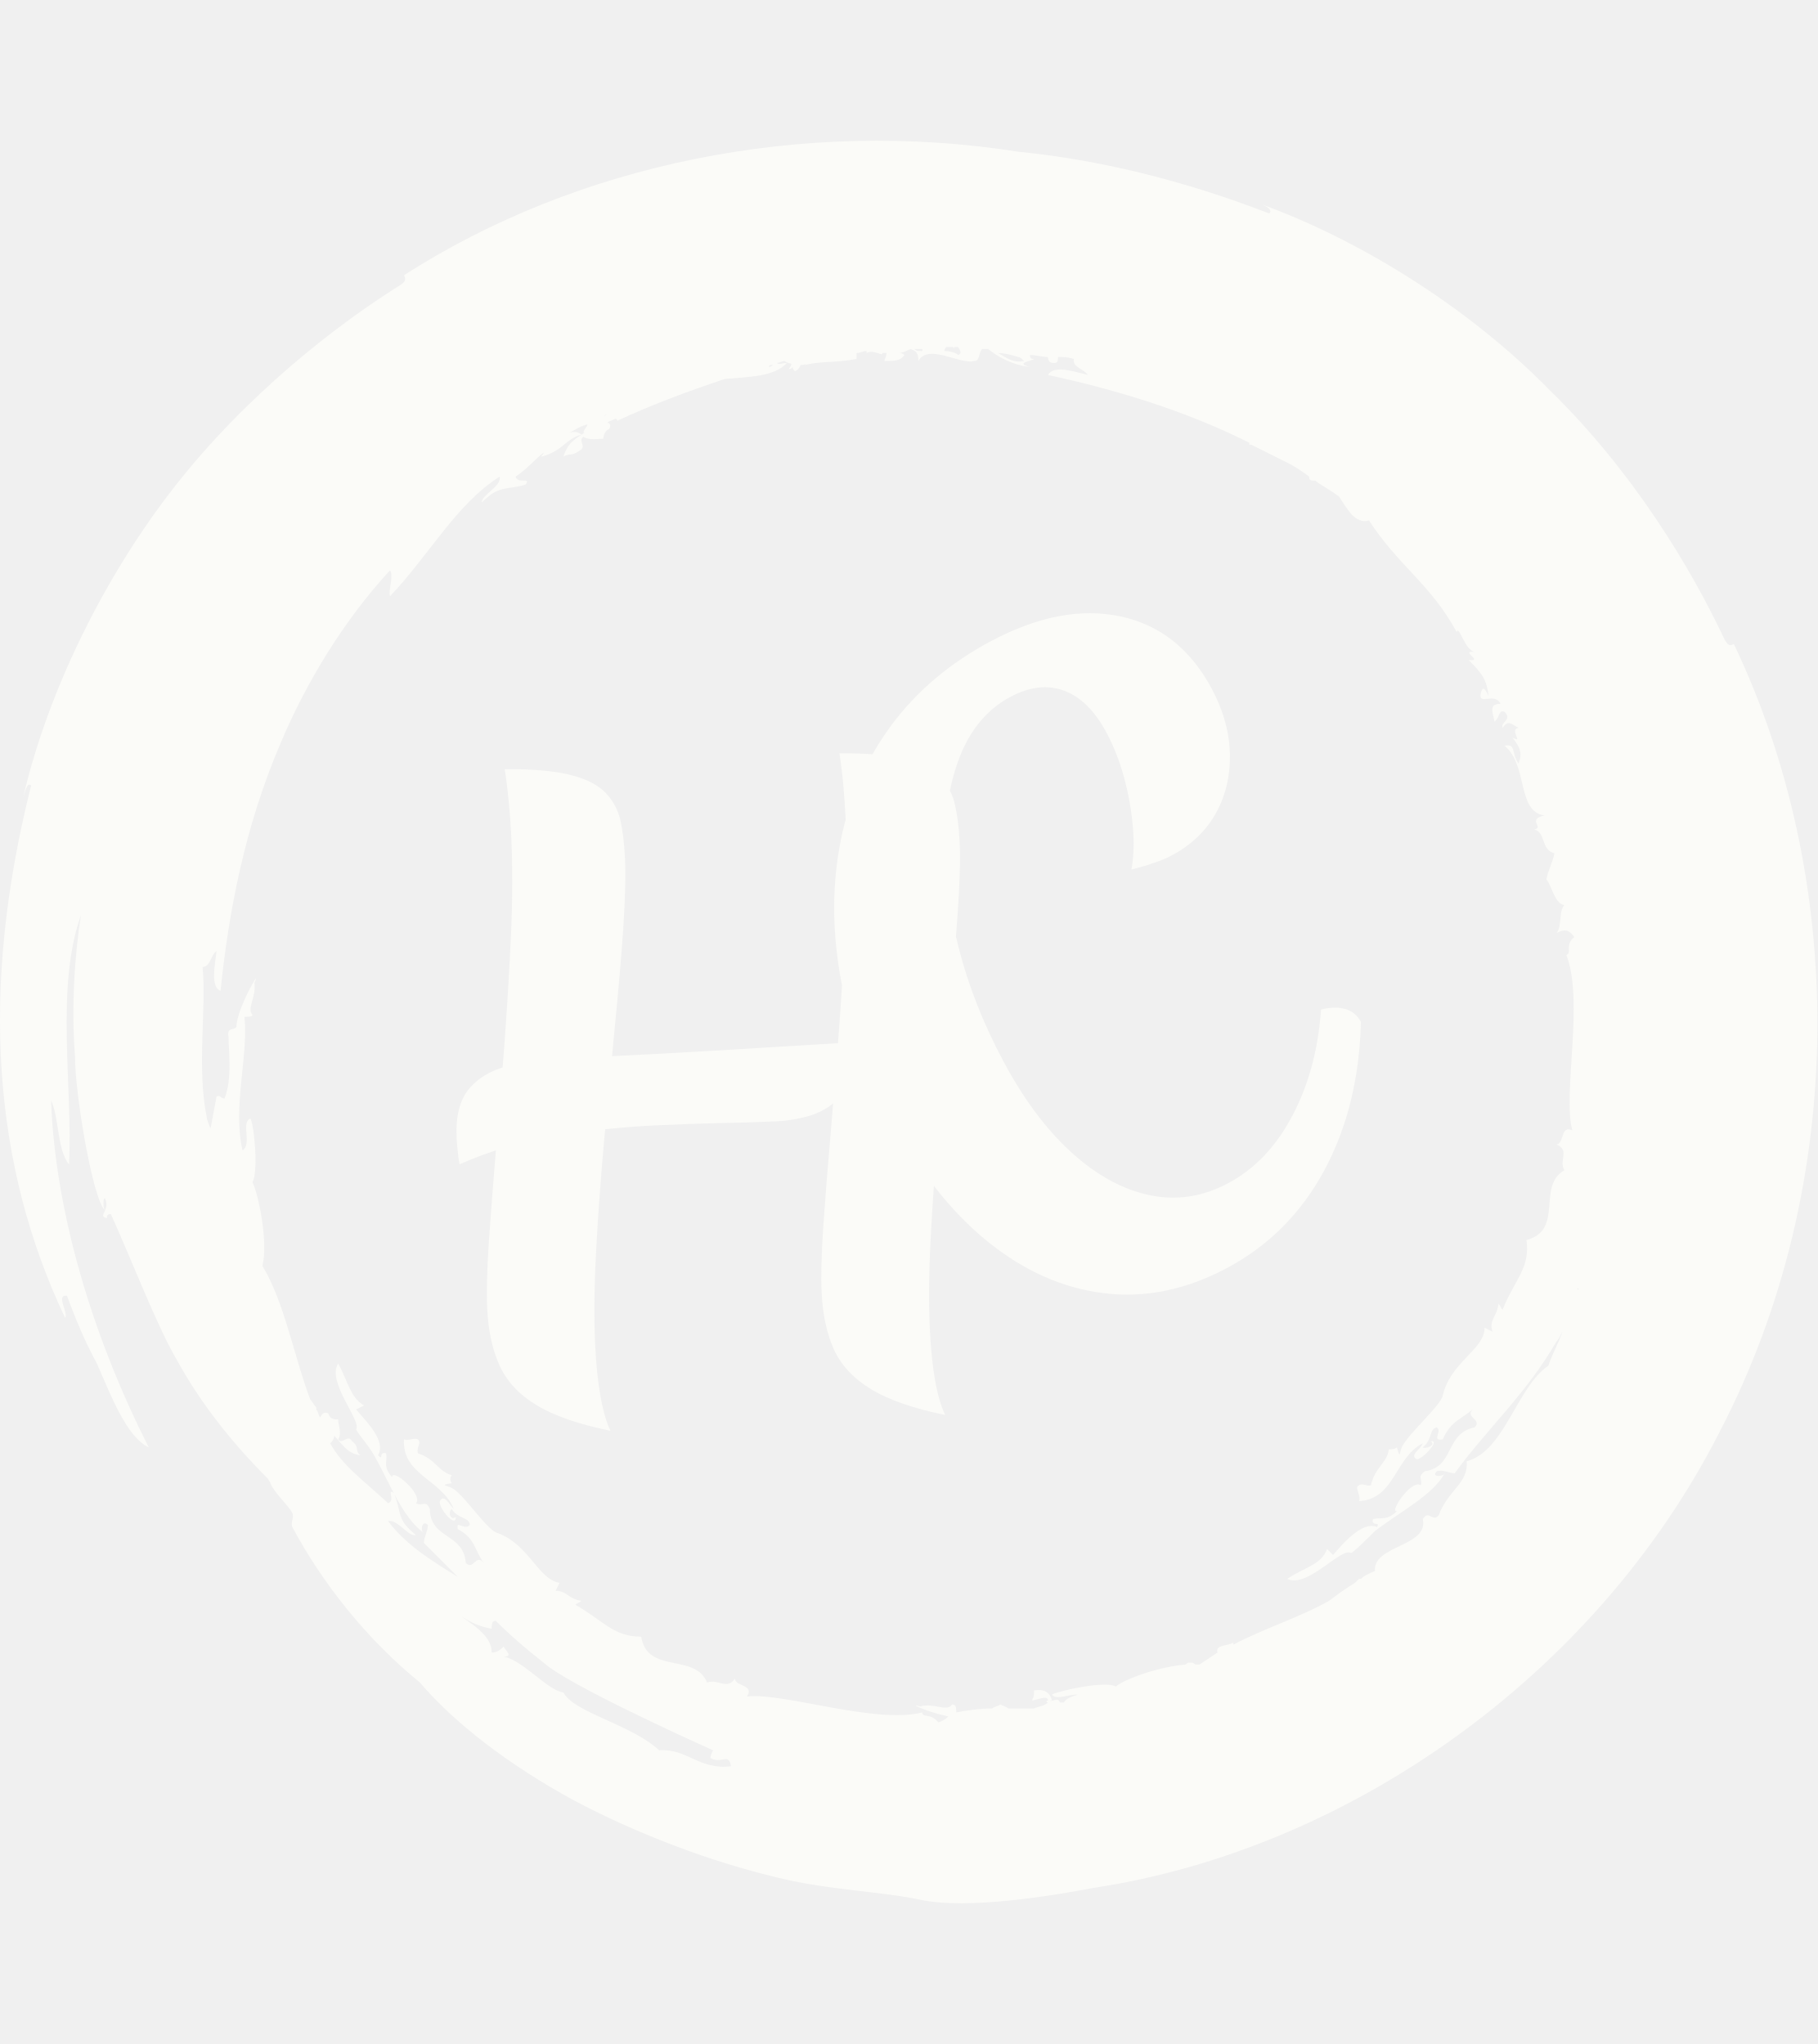
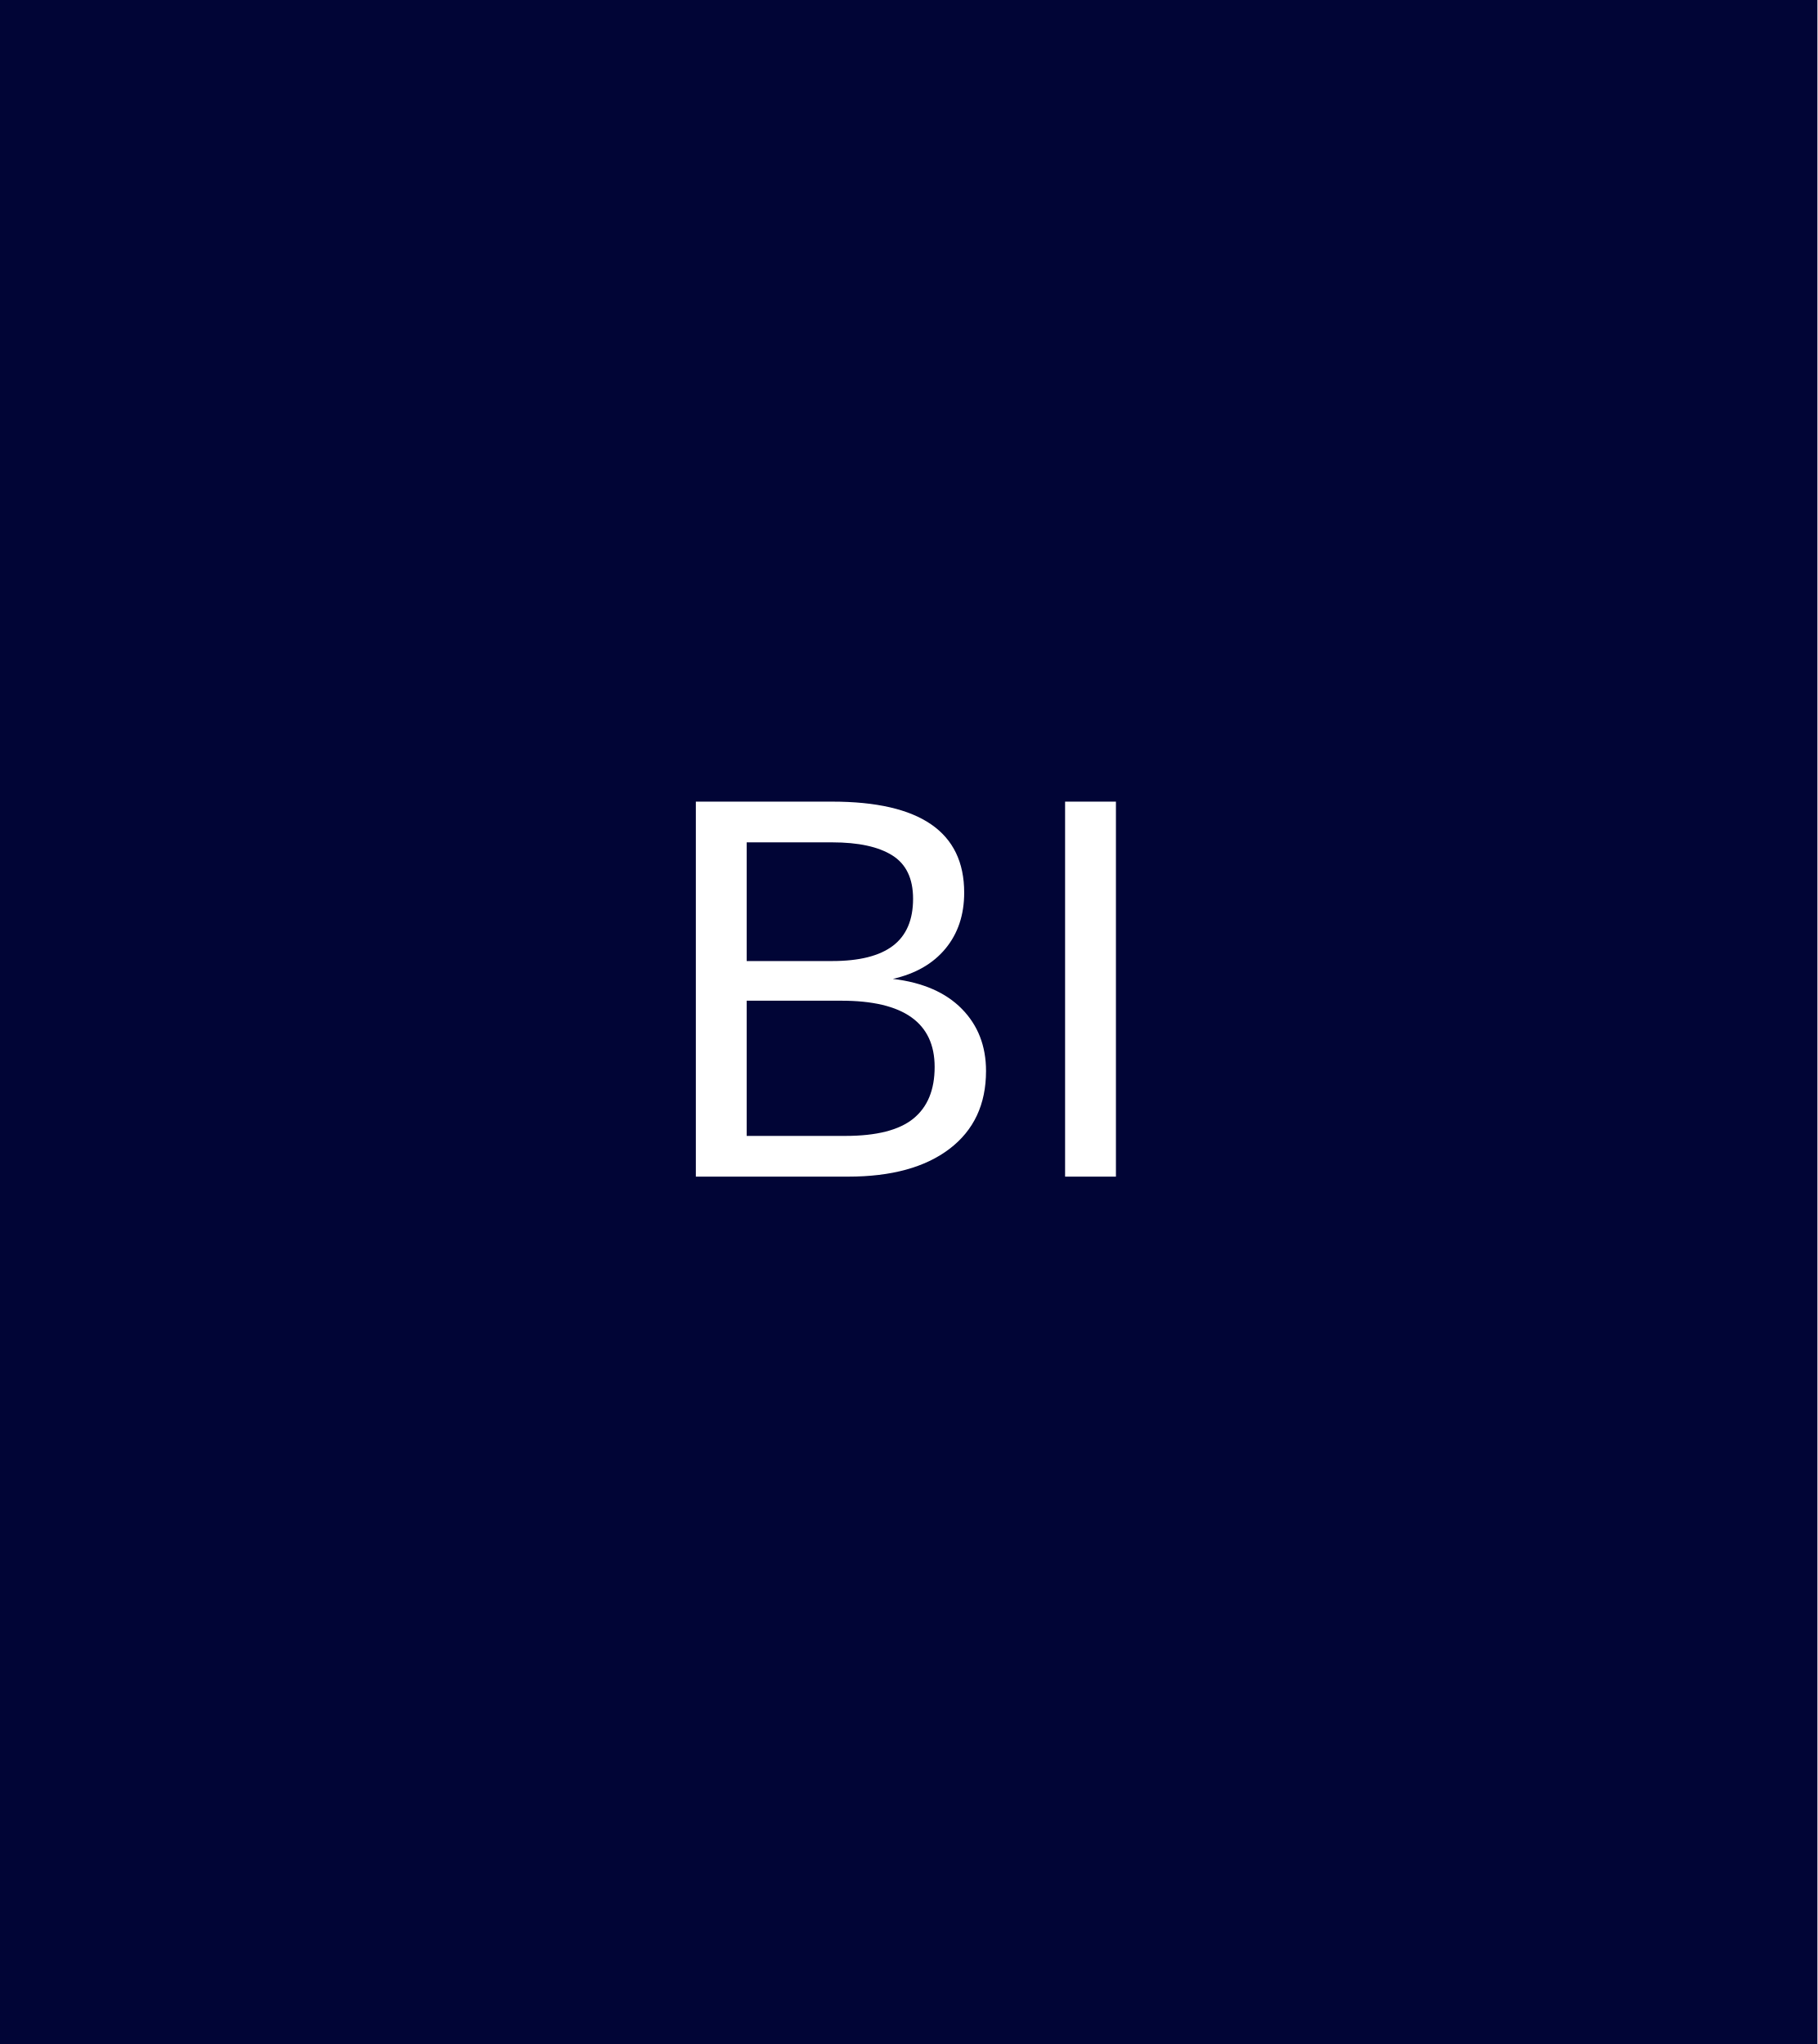
- <svg xmlns="http://www.w3.org/2000/svg" version="1.1" width="2000" height="2250" viewBox="0 0 2000 2250">
-   <g transform="matrix(1,0,0,1,0,0)">
-     <svg viewBox="0 0 320 360" data-background-color="#010536" preserveAspectRatio="xMidYMid meet" height="2250" width="2000">
-       <g id="tight-bounds" transform="matrix(1,0,0,1,0,0)">
-         <svg viewBox="0 0 320 360" height="360" width="320">
-           <g>
-             <svg />
-           </g>
-           <g>
-             <svg viewBox="0 0 320 360" height="360" width="320">
-               <g>
-                 <path d="M165.217 303.356c-1.404-1.755-2.809-0.702-2.808-1.755-8.426 2.106-24.223-3.511-30.894-2.809 1.404-2.106-2.106-1.755-2.106-3.159-1.404 2.106-2.809 0-4.915 0.702-2.106-5.266-10.532-1.404-11.585-8.075-4.915 0-6.67-2.809-11.586-5.617 0.351-0.351 0.702-0.351 1.054-0.702-2.457-0.351-2.457-1.755-4.564-1.755l0.702-1.405c-3.862-0.702-5.266-6.67-10.883-8.776-1.755-0.351-5.617-6.319-7.723-7.724-1.053-0.702-2.809-0.702-0.352-1.053-0.351-0.351-0.351-1.053 0-1.404-2.457-0.702-2.809-2.809-5.968-3.862-0.351-1.053 0.702-1.755 0-2.457-0.702-0.351-1.755 0.351-2.457 0-0.351 6.319 6.67 7.021 8.777 12.287-0.702-0.702-1.755-2.809-2.458-1.404-0.351 1.053 2.809 4.915 2.809 2.808-1.053 0.702-1.404-1.053-0.703-1.404 1.053 1.755 3.16 1.404 3.16 2.809-1.053 1.053-2.457-1.053-2.106 0.702 3.16 1.755 2.809 3.511 4.563 5.968-1.404-1.755-1.755 1.404-3.159 0-0.351-5.266-6.319-4.213-6.319-9.479-0.702-1.755-1.404-0.351-2.458-1.053 1.404-1.404-4.213-6.319-4.213-4.564-1.755-2.106-0.702-2.809-1.053-4.213-1.404-0.351-0.351 1.404-1.404 0.351 1.404-2.457-1.755-5.617-3.862-8.074l1.405-0.702c-2.457-1.404-2.809-4.213-4.564-7.373-2.106 3.16 4.213 10.181 3.159 11.585 0 0.351 2.457 3.16 3.16 4.564 2.809 4.915 4.915 10.883 8.777 13.692-0.702-0.351-0.351-2.457 0.702-1.404 0 1.053-0.702 2.106-0.702 3.159 2.106 2.106 3.862 3.862 5.968 5.968-4.564-2.809-9.128-5.617-12.288-9.83 1.755-0.351 3.511 2.809 4.915 2.458-3.511-2.809-2.457-3.862-3.861-7.372-1.404-1.053 0.351 1.404-1.054 1.755-4.564-4.213-8.075-6.67-10.181-10.532 0.351-0.351 0.702-0.702 0.703-1.404-0.351-0.351-0.351-0.351-0.703-0.702 2.106 2.106 2.809 3.862 5.266 4.212-1.053-1.053 0-1.404-1.404-2.457-0.702-1.404-1.755 0.702-2.457-0.351 0.702-1.053 0-2.457 0-3.511-0.702 0-1.404 0-1.756-1.053-0.702-0.351-1.053 0-1.404 0.702-0.351-0.351-0.351-1.053-0.702-1.404v-0.351c-0.351-0.351-0.702-1.053-1.053-1.405-2.809-7.372-4.564-17.202-8.426-23.521 1.053-4.213-0.702-12.638-1.755-14.745 1.053-1.755 0.351-9.83-0.351-11.234-1.755 0.702 0.351 4.564-1.404 5.617-1.755-7.723 1.053-16.5 0.351-23.521 0.702 0 1.404 0 1.404-0.351-1.053-1.053 0.702-3.16 0.351-5.617 1.404-3.16-3.16 4.564-3.16 7.723-0.351 0.702-1.755 0-1.404 1.756 0 2.457 0.702 7.372-0.702 10.883-0.702 0-0.702-0.702-1.404-0.351-0.351 1.755-0.702 3.862-1.053 5.617-0.351-0.702-0.702-1.755-0.703-2.107-1.755-8.777 0-18.958-0.702-26.33 1.404 0 1.404-2.106 2.458-2.808-0.351 2.809-1.053 6.319 0.702 7.021 1.404-13.692 4.213-28.787 10.532-43.532 4.564-10.883 11.234-21.766 19.308-30.543 0.702 1.053-0.351 3.511 0 4.564 7.021-7.372 11.585-16.149 19.309-21.064 0.351 1.755-3.16 3.16-3.16 4.564 3.16-3.16 4.213-2.106 7.724-3.159 1.053-1.404-1.404 0-1.756-1.405 2.106-1.404 3.511-3.16 4.915-4.212 0 0.351-0.351 0.351-0.351 0.702 3.862-1.053 4.213-3.16 7.022-3.862-0.351-0.351-1.053-0.702-2.107-0.351 0.702-0.351 1.755-1.053 2.809-1.404-0.351 0-0.351 0.351-0.702 0.351 2.106-1.053 0.351 0.351 0.351 1.053 0.351 0 0.702-0.351 0.702-0.351-2.106 1.404-3.511 2.106-4.213 4.564 1.053-0.702 1.404 0 2.809-1.054 1.404-0.702-0.351-1.755 0.702-2.457 1.053 0.702 2.457 0.351 3.51 0.351 0-0.702 0.351-1.404 1.054-1.755 0.351-0.702 0-1.053-0.352-1.053 0.351-0.351 0.702-0.351 1.405-0.703 0 0 0.351 0 0.351 0.351 5.968-2.809 12.638-5.266 18.957-7.372 3.862-0.351 8.777-0.351 10.883-2.808-0.702 0-1.404 0.351-1.755 0 0.351 0 1.053-0.351 1.404-0.351 0.702 0.702 1.755 0 0.702 1.404 0.351 0 0.351 0 0.703-0.351 0 0.351 0 0.351 0.351 0.702 0.351 0 0.702-0.351 1.053-1.053 0.351 0 0.702 0 1.053-0.351l-0.351 0.351c2.809-0.702 5.266-0.351 9.128-1.054 0-0.351 0-0.702 0-1.053 0.702 0 1.053-0.351 1.755-0.351v0.351c1.404-0.702 2.809 0.702 2.808 0 0.351 0 0.351 0 0.703 0 0 0.702-0.351 1.053-0.351 1.405 1.755 0 2.809 0 3.51-1.054-0.351-0.351-0.702-0.351-1.053-0.351 0.702 0 1.404-0.351 2.106-0.702 1.053 0.351 1.404 0.702 1.405 2.107 1.755-3.16 7.372 0.702 9.829 0 1.053 0 0.702-1.404 1.405-2.107 0.351 0 0.702 0 1.053 0 1.755 1.404 4.213 2.809 7.372 3.16-2.809-0.702 0.351-1.053 0.702-1.405-0.702 0-0.702-0.351-0.702-0.702 1.053 0 2.106 0.351 3.16 0.351 0 0.702 0.351 1.053 1.053 1.054 0.702 0 0.702-0.351 0.702-1.054 1.053 0 1.755 0 2.809 0.351-0.351 1.404 1.755 1.755 2.457 2.809-2.809-0.702-5.968-1.755-7.021 0 11.234 2.457 23.521 5.968 35.457 11.936 0 0 0 0 0 0.351h0.352c2.106 1.053 4.213 2.106 6.319 3.16 1.404 0.702 2.457 1.404 3.861 2.457 0 0.351 0 0.702 0.703 0.702h0.351c1.404 1.053 2.809 1.755 4.212 2.809 1.404 2.106 2.809 4.915 5.266 4.213 5.266 8.075 10.883 11.234 15.447 19.659 0.351-1.404 1.404 3.16 3.16 3.511-2.809-0.351 1.755 1.755-1.053 1.404 2.457 2.457 3.16 3.511 3.51 6.319-0.702-1.404-1.053-1.755-1.404-0.351-0.351 2.106 2.457-0.351 3.511 1.756-2.106 0-1.404 1.404-1.054 3.159 1.053-1.053 0.702-2.106 1.756-1.755 1.404 1.404-0.702 1.755-0.351 2.809 1.053-1.404 1.404-0.702 2.808 0-1.755 0.351 1.053 2.809-1.053 1.755 1.404 1.755 1.755 2.809 1.053 4.564-1.404-2.106-0.351-3.511-2.457-3.16 4.213 3.511 2.106 11.585 7.021 12.287-3.16 0.702 0 2.106-1.755 2.458 2.106 0.702 1.053 3.511 3.51 4.213-0.351 1.755-1.053 2.809-1.404 4.563 1.053 1.404 1.404 4.213 3.16 4.564-1.053 1.053-0.351 3.862-1.404 4.915 1.404-0.702 2.106-0.702 3.159 0.702-1.755 1.404-0.351 2.809-1.404 3.16 3.16 8.075-0.702 24.575 1.053 30.894-2.106-1.053-1.404 2.457-2.808 2.457 2.457 1.053 0.351 2.809 1.404 4.564-4.915 2.809 0 10.532-6.67 12.287 0.702 4.915-2.106 7.021-4.213 12.288-0.351-0.351-0.351-0.702-0.702-1.054-0.351 2.457-1.755 2.809-1.054 4.915l-1.404-0.702c0 3.862-5.968 5.968-7.372 11.936-0.351 1.755-5.617 6.319-7.022 8.777-0.702 1.053-0.351 2.809-1.053 0.351-0.351 0.351-1.053 0.351-1.404 0.351-0.351 2.457-2.457 3.16-3.16 6.319-0.702 0.351-1.755-0.702-2.457 0.351 0 0.702 0.702 1.755 0.351 2.458 6.319-0.351 6.319-7.723 11.234-10.181-0.351 1.053-2.457 2.106-1.053 2.808 1.053 0 4.213-3.511 2.457-3.159 1.053 0.702-1.053 1.404-1.404 1.053 1.755-1.404 1.053-3.16 2.458-3.511 1.053 0.702-1.053 2.457 1.053 2.107 1.404-3.16 3.16-3.511 5.266-5.266-1.404 1.404 1.755 1.755 0.351 3.159-5.266 1.053-3.511 7.021-8.777 7.724-1.404 1.053-0.351 1.404-0.702 2.457-1.755-1.053-5.617 4.915-4.213 4.564-1.755 1.755-2.809 1.053-4.212 1.404-0.351 1.404 1.404 0.351 0.702 1.405-2.457-1.053-5.617 2.457-7.724 4.915l-1.053-1.054c-1.053 2.809-3.862 3.16-7.021 5.266 3.511 1.755 9.479-5.617 11.234-4.564 0.351 0 3.16-2.809 4.213-3.861 4.564-3.511 10.181-6.319 12.287-10.181-0.351 0.702-2.457 0.702-1.404-0.351 1.053-0.351 2.106 0.351 3.159 0.351 5.617-7.723 12.638-14.043 17.905-23.17 0.351-0.351 0.702-1.053 1.053-1.756-0.702 2.106-1.755 3.862-2.458 5.968-5.617 3.862-7.723 15.096-14.393 16.851 0.351 3.862-3.16 4.915-4.915 9.479-1.053 1.404-1.755-1.053-2.809 0.702 1.053 4.915-8.777 4.564-8.425 9.128-0.702 0.351-1.755 0.702-2.458 1.404h-0.351c-0.351 0.351-0.351 0.351-0.702 0.702-1.755 1.053-3.16 2.106-4.564 3.16-4.915 2.809-11.585 4.915-16.851 7.723v-0.351c-1.404 0.702-3.16 0.351-2.809 1.756-1.053 0.702-2.106 1.404-3.159 2.106-0.351 0-0.351 0-0.702 0 0 0-0.351-0.351-0.702-0.351-0.702 0-0.702 0-1.054 0.351-4.564 0.351-10.532 2.457-12.287 3.862-1.755-1.053-9.83 0.702-11.234 1.404 0.702 1.053 2.809 0 4.564 0-1.053 0.351-2.106 0.702-2.458 1.404-0.351 0-0.351 0-0.702 0-0.351-1.053-1.404 0-1.755-0.351h0.351c-0.351-1.404-1.404-2.106-3.16-1.755 0 0.702 0 1.053-0.351 1.755 0.702 0 2.809-1.053 2.809 0-0.351 0-0.351 0.351 0 0.351-0.702 0.702-1.755 0.702-2.458 1.054-1.404 0-3.16 0-4.563 0-0.351-0.351-0.702-0.351-1.405-0.703-0.351 0.351-1.053 0.351-1.404 0.703-2.106 0-4.564 0.351-6.319 0.702 0-0.702 0-1.404-0.702-1.405-1.053 1.404-3.16-0.351-5.617 0.352-2.457-0.702 1.404 1.053 4.915 1.755-0.351 0.351-0.702 0.702-1.756 1.053M116.068 308.271c-4.915-4.564-15.096-6.67-16.851-10.181-2.809-0.351-7.021-5.617-10.532-6.319 1.755 0 0.351-1.053 0-1.755-0.702 0.702-1.404 1.053-2.106 1.053 0-2.809-2.809-4.564-5.266-6.319 1.755 1.053 3.16 1.755 5.266 2.106 0-0.702 0-1.404 0.702-1.404 2.457 2.457 5.266 4.915 8.425 7.372 4.213 3.862 25.979 13.692 29.841 15.447 0 0-0.702 1.404-0.351 1.404 1.755 1.053 3.16-1.053 3.511 1.404-5.617 0.702-7.723-3.16-12.639-2.808M277.909 226.824v0.351 0c-0.351 0 0-0.351 0-0.351M136.079 64.281c-0.351 0.351-0.702 0.351-0.702 0.351 0-0.351 0.351-0.351 0.702-0.351M129.409 66.036c0 0.351 0 0.351 0 0 0 0.351 0 0.351 0 0 0 0.351 0 0 0 0M106.238 73.408v0c0.351-0.351 0.351-0.351 0.703-0.351-0.351 0-0.702 0.351-0.703 0.351M162.409 61.823c-0.702 0-1.053 0-1.404-0.351 0.351 0 0.702 0 1.053 0h0.351c0 0 0 0 0 0.351M168.728 62.525c-0.351-0.351-1.404-0.702-2.457-0.702 0-0.351 0.351-0.702 0.351-0.702 0.351 0 0.702 0 1.053 0 0 0 0.351 0 0.351 0.351 0 0 0 0 0-0.351 0.351 0 0.351 0 0.702 0 0.351 0.702 0.702 1.053 0 1.404M180.313 63.579c-1.755 0.351-2.809-0.351-4.564-1.405 1.053 0 2.457 0.351 3.511 0.702 0.351 0 0.702 0.351 1.053 0.703M305.292 113.43c-0.702 0.351-1.053 0.351-1.755-1.053-5.617-11.936-15.798-29.138-30.543-43.532-14.394-14.745-33.702-26.681-51.255-33.001 1.053 0.351 2.457 1.053 1.755 1.756-15.447-5.968-30.192-9.479-44.234-10.883-37.915-5.968-77.585 2.106-108.128 21.766 0.351 0.702 0.351 1.053-0.702 1.755-11.234 7.021-27.032 19.309-39.671 35.458-12.638 16.149-22.468 36.511-26.681 54.766 0.351-1.053 0.702-2.809 1.405-2.107-9.128 36.16-6.67 67.053 5.968 93.735 0.702-0.702-1.755-4.213 0.351-3.862 1.404 3.862 3.16 8.075 5.266 11.936 2.457 5.617 5.266 12.989 9.128 14.745-9.83-19.309-16.5-41.426-17.203-61.085 1.404 2.809 1.053 8.777 3.16 11.234 0.702-13.34-2.457-31.245 2.106-43.883-1.053 6.67-1.755 15.798-1.053 24.925 0 6.67 3.16 25.277 5.266 27.032-0.351-0.351-0.351-2.106 0-2.106 1.053 2.106-1.404 3.16 0.351 3.511 0-0.702 0.351-0.702 0.702-0.703 3.511 7.723 8.075 19.66 11.585 25.628 4.213 7.723 9.83 14.745 16.149 21.064 0 0.351 0.351 0.351 0.352 0.702 0.702 1.755 3.16 3.862 3.861 5.266 0.351 0.702-0.351 1.755 0 2.458 5.266 9.83 12.989 19.66 22.468 27.383 5.968 7.021 15.447 14.394 27.032 20.713 11.234 5.968 24.223 10.883 36.16 13.691 8.426 2.106 18.606 2.457 24.926 3.862 8.426 1.755 23.17-0.702 30.542-2.107 44.234-6.67 88.117-36.862 110.235-80.393 22.819-43.883 22.117-97.596 2.457-138.671" fill="#fbfbf8" fill-rule="nonzero" stroke="none" stroke-width="1" stroke-linecap="butt" stroke-linejoin="miter" stroke-miterlimit="10" stroke-dasharray="" stroke-dashoffset="0" font-family="none" font-weight="none" font-size="none" text-anchor="none" style="mix-blend-mode: normal" data-fill-palette-color="tertiary" />
-               </g>
-               <g transform="matrix(1,0,0,1,80.3719,108)">
-                 <svg viewBox="0 0 159.256 144" height="144" width="159.256">
-                   <g>
-                     <svg viewBox="0 0 159.256 144" height="144" width="159.256">
-                       <g>
-                         <svg viewBox="0 0 159.256 144" height="144" width="159.256">
-                           <g id="textblocktransform">
-                             <svg viewBox="0 0 159.256 144" height="144" width="159.256" id="textblock">
-                               <g>
-                                 <svg viewBox="0 0 159.256 144" height="144" width="159.256">
-                                   <g transform="matrix(1,0,0,1,0,0)">
-                                     <svg width="159.256" viewBox="27.966 -7.074 37.844 34.219" height="144" data-palette-color="#fbfbf8">
-                                       <path d="M44.562 10.887v0c0.034 0.713-0.046 1.287-0.239 1.723-0.193 0.43-0.452 0.752-0.775 0.968-0.324 0.216-0.68 0.366-1.069 0.451-0.383 0.092-0.741 0.145-1.074 0.161v0c-0.826 0.039-1.659 0.065-2.499 0.078-0.833 0.019-1.673 0.049-2.519 0.089v0c-1.405 0.067-2.81 0.21-4.214 0.43-1.411 0.227-2.77 0.628-4.078 1.204v0c-0.035-0.179-0.061-0.364-0.076-0.557-0.022-0.186-0.037-0.369-0.046-0.548v0c-0.042-0.892 0.126-1.571 0.504-2.036 0.379-0.458 0.904-0.777 1.577-0.956 0.672-0.179 1.421-0.288 2.247-0.326v0c0.38-0.018 1.175-0.056 2.387-0.113 1.219-0.058 2.697-0.138 4.434-0.24 1.737-0.109 3.55-0.218 5.44-0.328zM49.021 2.507v0c0.034 0.713 0.007 1.695-0.081 2.947-0.087 1.259-0.204 2.659-0.351 4.201-0.147 1.549-0.296 3.131-0.447 4.747-0.144 1.615-0.254 3.156-0.331 4.621-0.077 1.465-0.09 2.744-0.039 3.836v0c0.08 1.691 0.294 2.899 0.642 3.623v0c-1.328-0.271-2.359-0.629-3.094-1.075-0.735-0.446-1.255-1.002-1.561-1.668-0.299-0.667-0.47-1.459-0.513-2.378v0c-0.032-0.686-0.009-1.608 0.069-2.766 0.079-1.152 0.181-2.445 0.307-3.879 0.119-1.434 0.239-2.925 0.359-4.472 0.114-1.547 0.202-3.07 0.265-4.568 0.063-1.498 0.064-2.883 0.003-4.155v0c-0.022-0.466-0.054-0.932-0.096-1.397-0.042-0.465-0.096-0.91-0.163-1.333v0c1.161-0.008 2.076 0.072 2.744 0.24 0.662 0.169 1.151 0.419 1.467 0.752 0.323 0.332 0.531 0.722 0.626 1.171 0.102 0.456 0.166 0.973 0.194 1.553zM35.017 3.17v0c0.034 0.713 0.01 1.695-0.071 2.946-0.087 1.259-0.208 2.659-0.362 4.202-0.147 1.549-0.296 3.131-0.446 4.747-0.144 1.615-0.254 3.156-0.332 4.62-0.077 1.465-0.09 2.744-0.038 3.837v0c0.039 0.826 0.113 1.55 0.223 2.171 0.109 0.616 0.249 1.099 0.419 1.452v0c-1.328-0.271-2.359-0.629-3.095-1.075-0.735-0.446-1.252-1.002-1.55-1.668-0.299-0.667-0.47-1.459-0.513-2.379v0c-0.032-0.686-0.009-1.608 0.069-2.766 0.079-1.152 0.178-2.444 0.297-3.878 0.126-1.434 0.245-2.925 0.359-4.472 0.114-1.547 0.205-3.07 0.274-4.568 0.063-1.498 0.064-2.883 0.004-4.155v0c-0.022-0.466-0.057-0.932-0.106-1.397-0.042-0.465-0.096-0.91-0.164-1.333v0c1.161-0.008 2.076 0.072 2.745 0.24 0.669 0.169 1.161 0.419 1.477 0.751 0.316 0.332 0.525 0.723 0.626 1.172 0.095 0.456 0.156 0.974 0.184 1.553zM64.142 9.514v0c0.379-0.096 0.715-0.105 1.006-0.025 0.294 0.085 0.515 0.266 0.663 0.542v0c-0.059 2.358-0.572 4.431-1.538 6.222-0.966 1.79-2.325 3.152-4.079 4.085v0c-1.713 0.911-3.426 1.261-5.14 1.047-1.72-0.21-3.343-0.932-4.869-2.167-1.526-1.235-2.869-2.944-4.031-5.127v0c-1.09-2.048-1.803-4.062-2.14-6.043-0.337-1.981-0.323-3.864 0.04-5.651 0.363-1.787 1.076-3.393 2.137-4.819 1.064-1.42 2.444-2.581 4.139-3.482v0c1.966-1.046 3.776-1.39 5.432-1.033 1.655 0.358 2.928 1.372 3.817 3.044v0c0.482 0.906 0.732 1.816 0.749 2.727 0.017 0.912-0.181 1.739-0.595 2.48-0.417 0.735-1.028 1.317-1.834 1.747v0c-0.218 0.116-0.458 0.217-0.722 0.305-0.266 0.096-0.589 0.192-0.968 0.288v0c0.097-0.527 0.116-1.13 0.057-1.809-0.059-0.678-0.182-1.364-0.369-2.057-0.193-0.69-0.433-1.303-0.718-1.838v0c-0.492-0.924-1.082-1.516-1.772-1.776-0.699-0.263-1.451-0.179-2.257 0.25v0c-0.889 0.473-1.563 1.228-2.023 2.265-0.451 1.04-0.693 2.268-0.725 3.683-0.03 1.42 0.159 2.925 0.566 4.512 0.401 1.591 1.026 3.184 1.875 4.78v0c0.849 1.595 1.8 2.871 2.853 3.828 1.053 0.957 2.141 1.553 3.262 1.788 1.124 0.24 2.219 0.076 3.285-0.491v0c1.124-0.598 2.023-1.541 2.697-2.829 0.683-1.285 1.084-2.767 1.202-4.446z" opacity="1" transform="matrix(1,0,0,1,0,0)" fill="#fbfbf8" class="wordmark-text-0" data-fill-palette-color="primary" id="text-0" />
-                                     </svg>
-                                   </g>
-                                 </svg>
-                               </g>
-                             </svg>
-                           </g>
-                         </svg>
-                       </g>
-                       <g />
-                     </svg>
-                   </g>
-                 </svg>
-               </g>
-             </svg>
-           </g>
-           <defs />
-         </svg>
-         <rect width="320" height="360" fill="none" stroke="none" visibility="hidden" />
-       </g>
-     </svg>
-   </g>
+ <svg xmlns="http://www.w3.org/2000/svg" width="2000" height="2250" viewBox="0 0 2000 2250">
+   <rect width="100%" height="100%" fill="#010536" />
+   <text x="50%" y="50%" dominant-baseline="middle" text-anchor="middle" font-family="Arial, Helvetica, sans-serif" font-size="600" fill="white">
+     BI
+   </text>
</svg>
